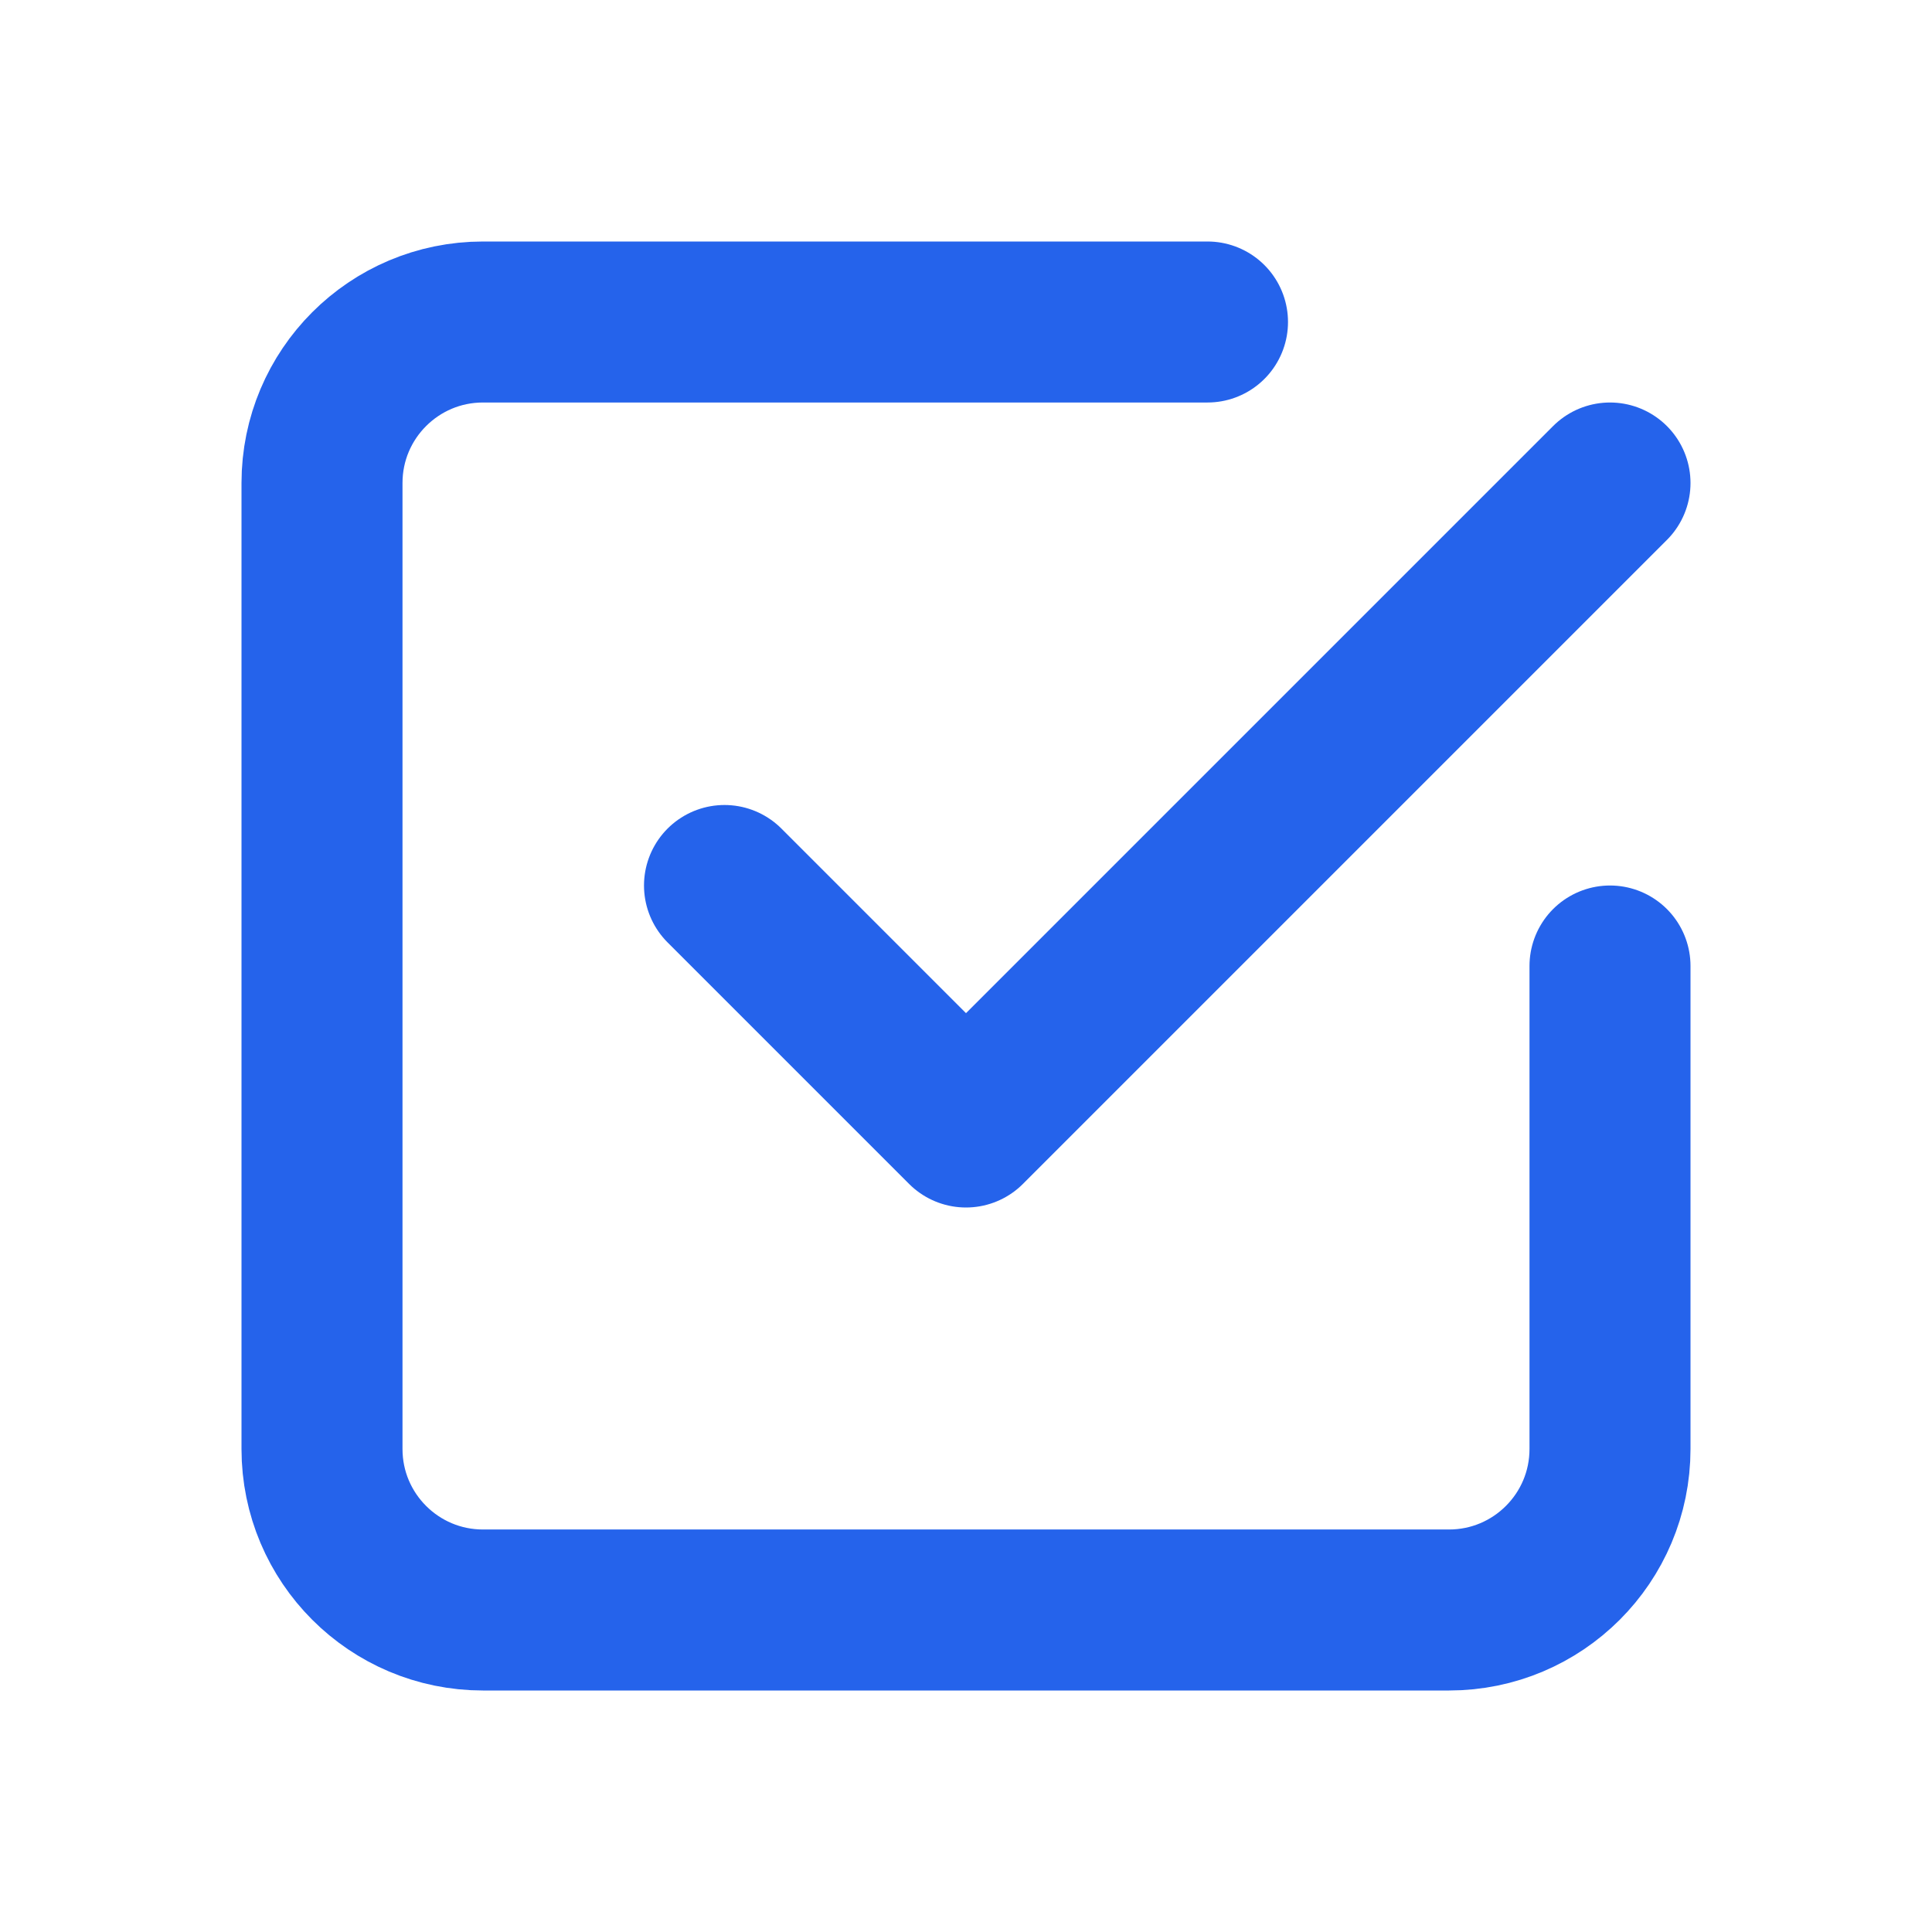
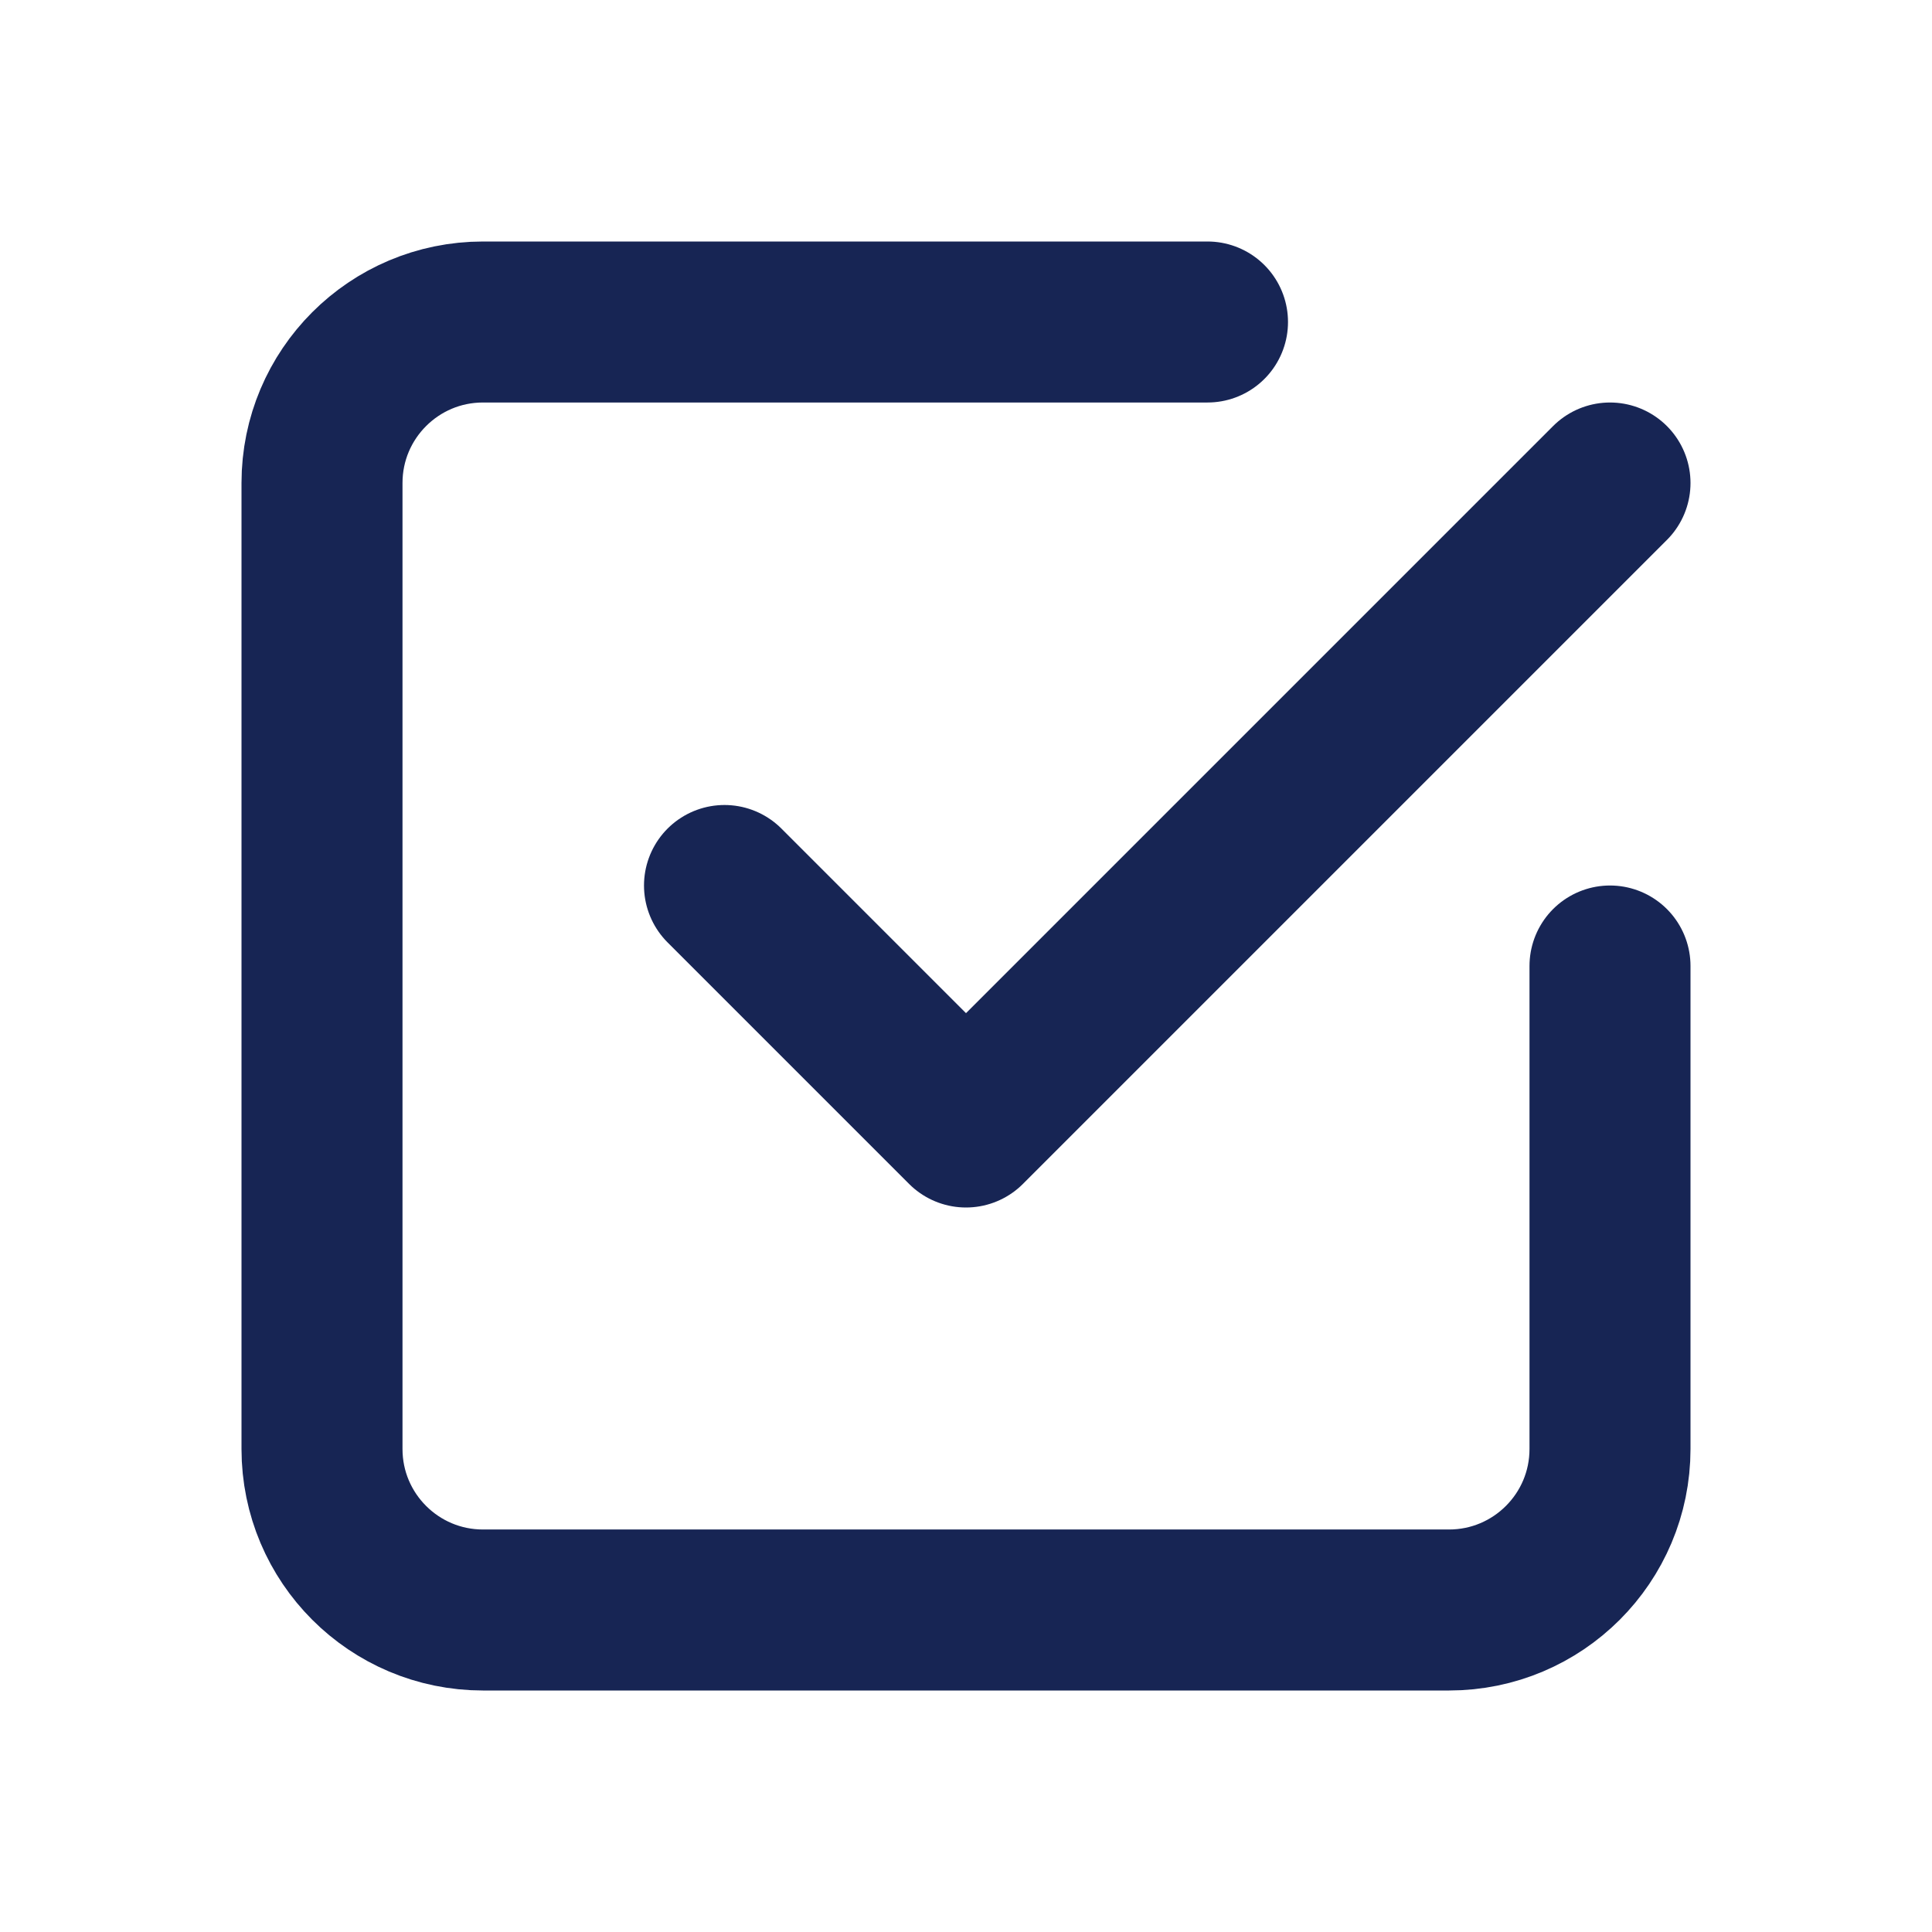
- <svg xmlns="http://www.w3.org/2000/svg" class="icon icon-tabler icon-tabler-checkbox" width="24" height="24" viewBox="0 0 24 24" stroke-width="2" stroke="#2563eb" fill="none" stroke-linecap="round" stroke-linejoin="round">
+ <svg xmlns="http://www.w3.org/2000/svg" class="icon icon-tabler icon-tabler-checkbox" width="24" height="24" viewBox="0 0 24 24" stroke-width="2" stroke="#172554" fill="none" stroke-linecap="round" stroke-linejoin="round">
  <path stroke="none" d="M0 0h24v24H0z" fill="none" />
  <polyline points="9 11 12 14 20 6" />
  <path d="M20 12v6a2 2 0 0 1 -2 2h-12a2 2 0 0 1 -2 -2v-12a2 2 0 0 1 2 -2h9" />
</svg>
